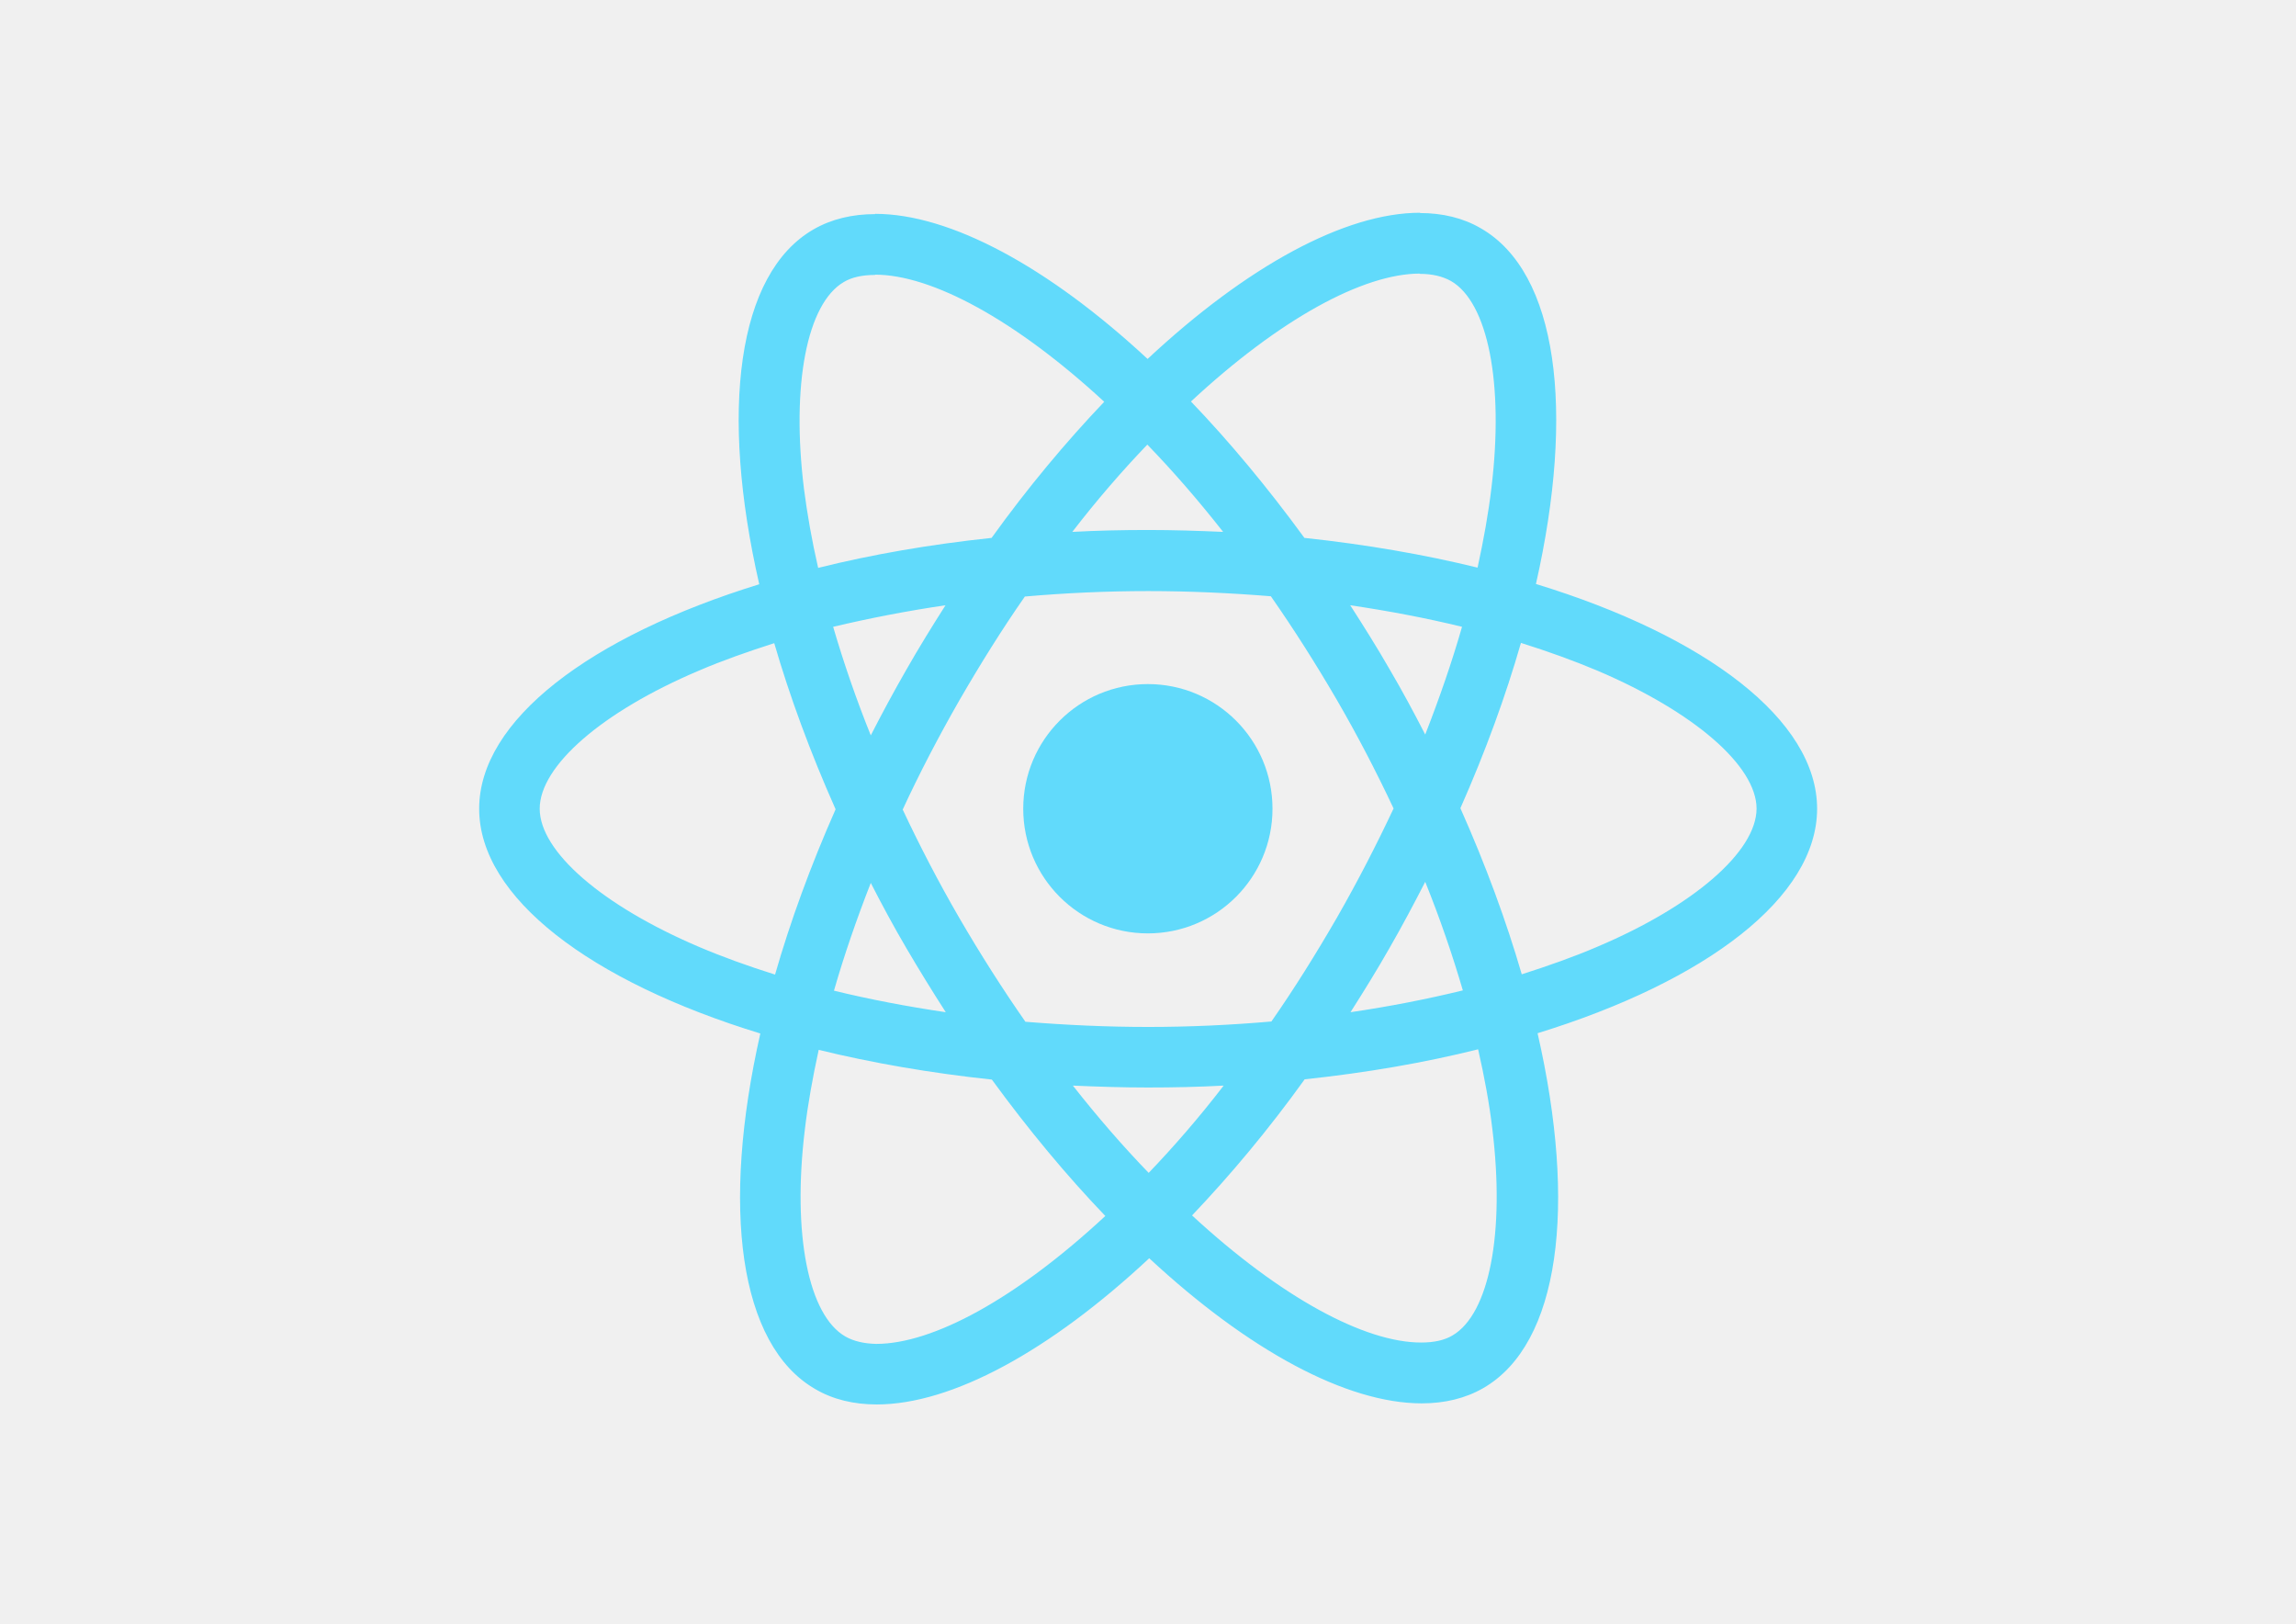
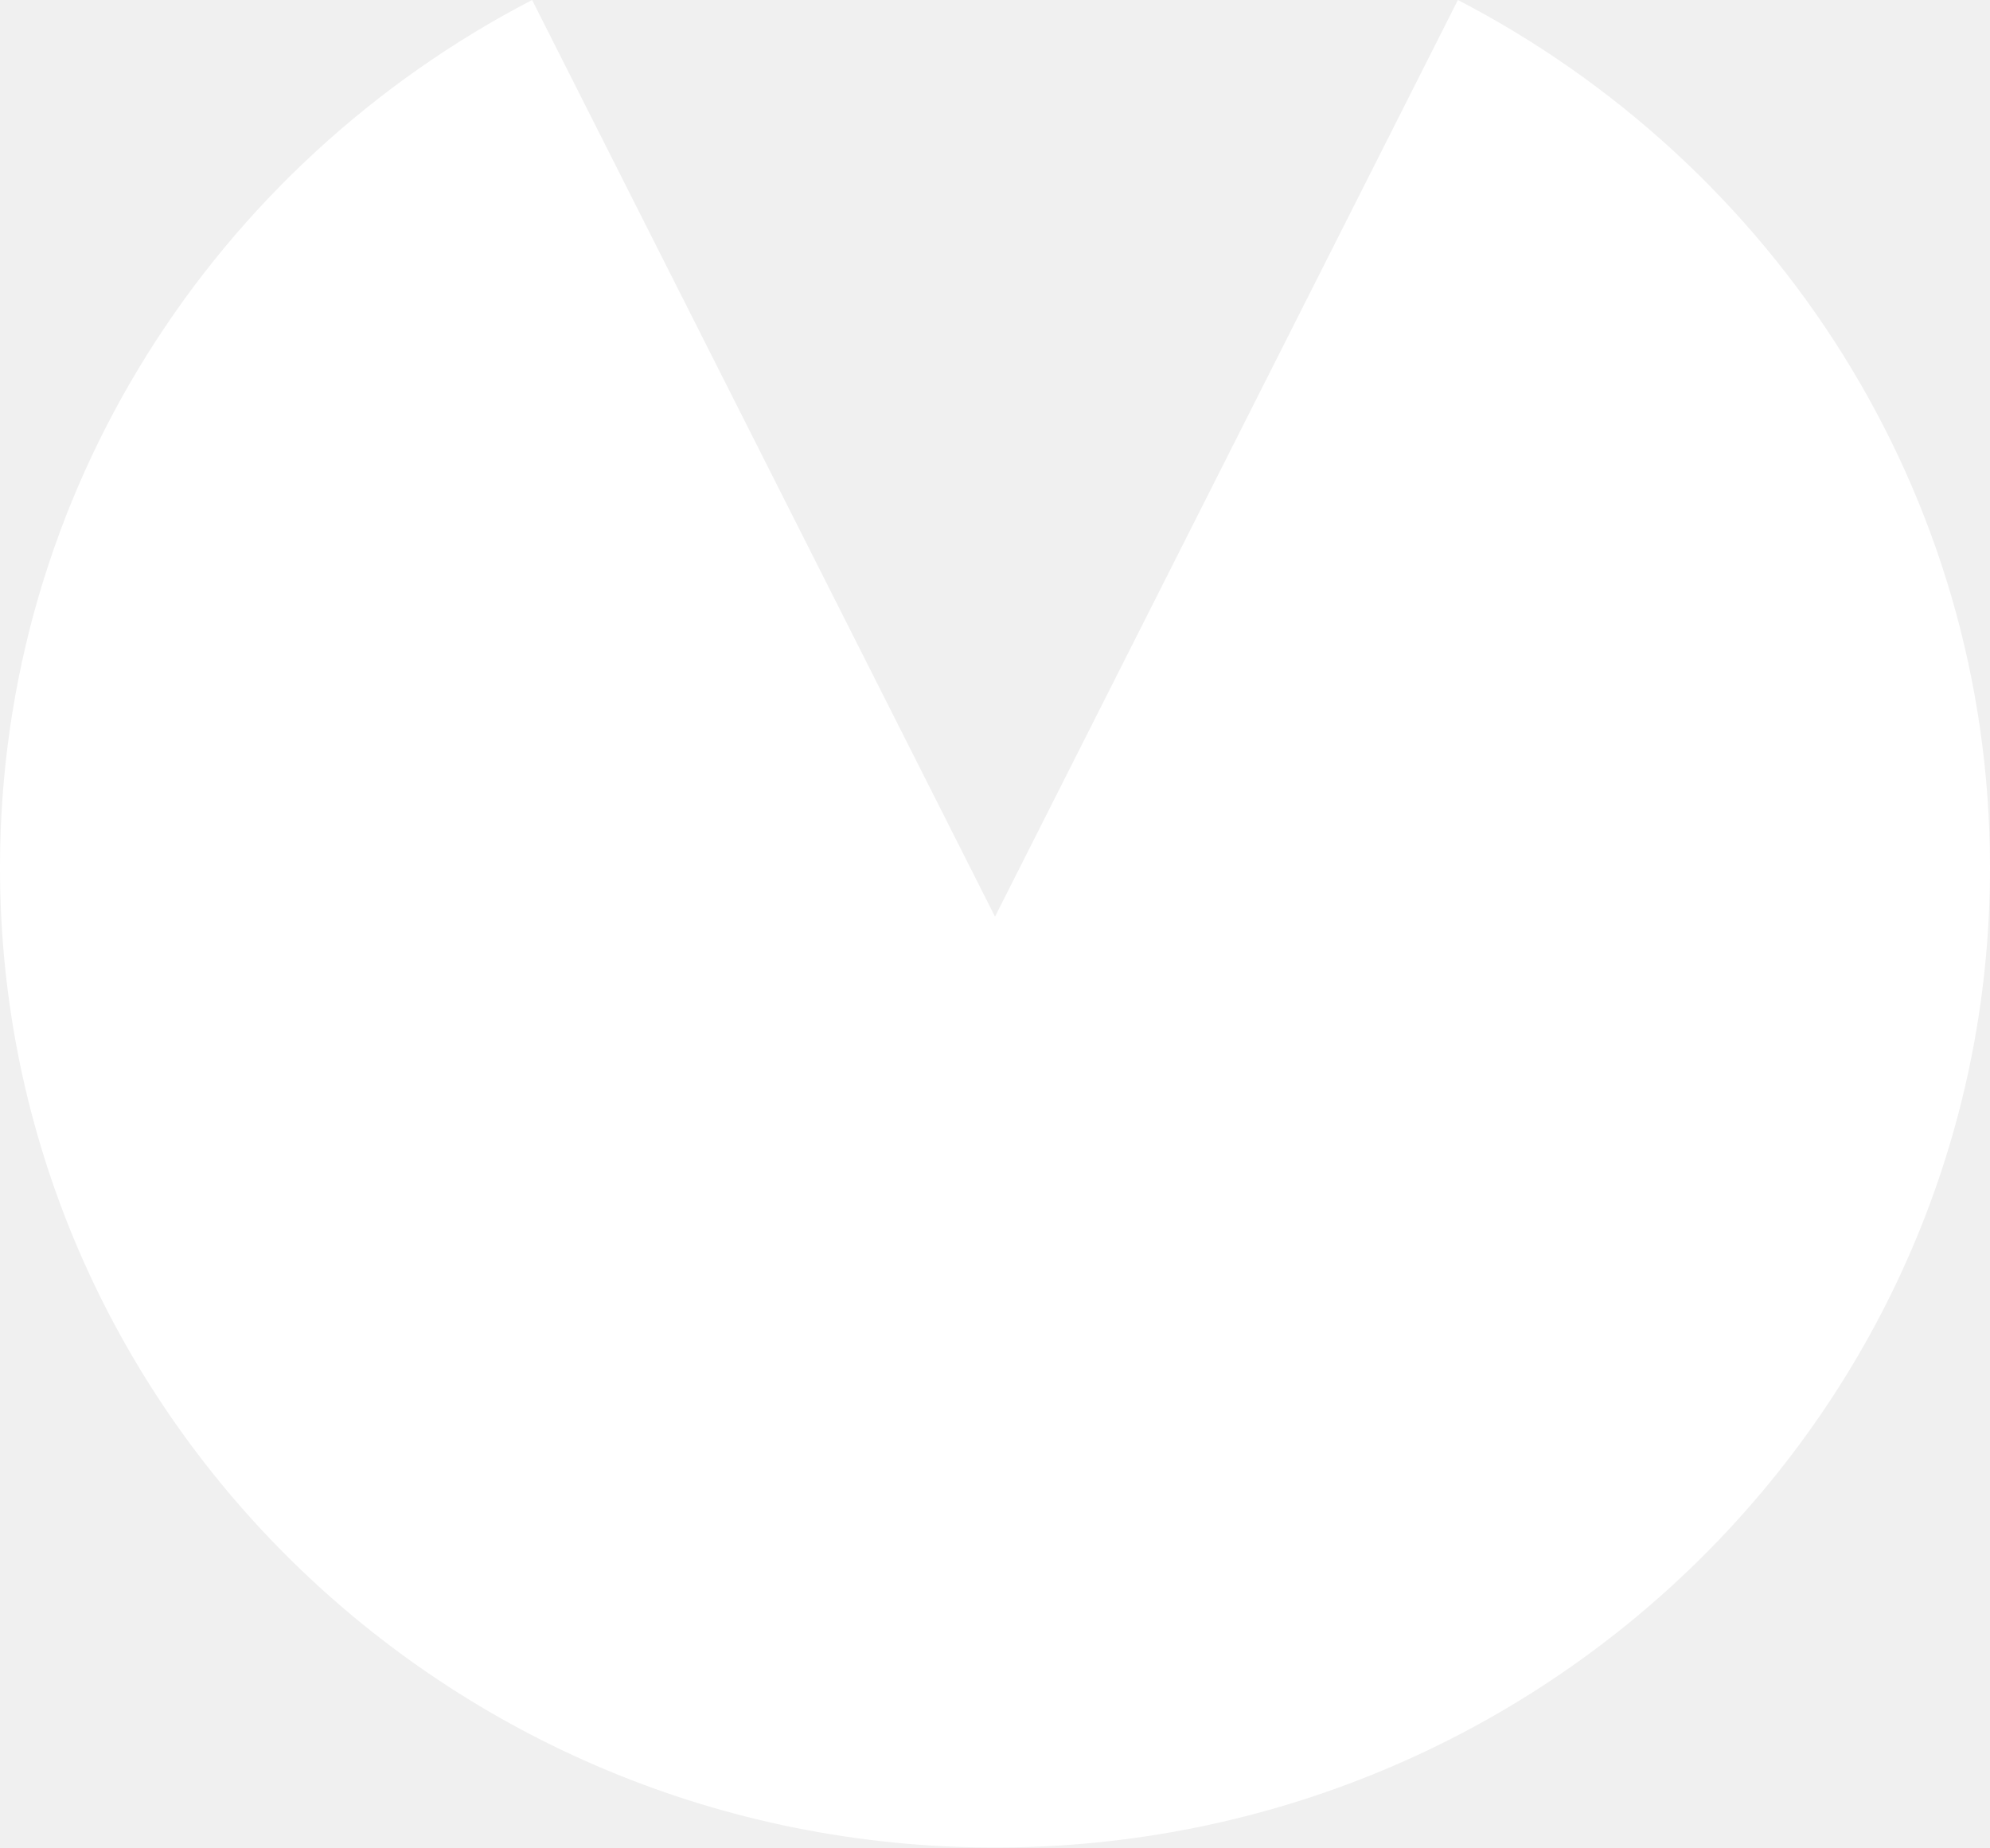
- <svg xmlns="http://www.w3.org/2000/svg" viewBox="0 0 841.9 595.3">
-   <g fill="#61DAFB">
-     <path d="M666.3 296.5c0-32.5-40.7-63.3-103.1-82.4 14.4-63.6 8-114.2-20.2-130.4-6.5-3.8-14.1-5.6-22.4-5.6v22.3c4.6 0 8.3.9 11.4 2.6 13.6 7.8 19.5 37.5 14.9 75.7-1.1 9.4-2.9 19.3-5.1 29.4-19.6-4.8-41-8.5-63.5-10.9-13.5-18.5-27.5-35.3-41.6-50 32.6-30.3 63.2-46.9 84-46.9V78c-27.5 0-63.5 19.6-99.9 53.6-36.4-33.8-72.4-53.2-99.9-53.2v22.3c20.7 0 51.4 16.5 84 46.6-14 14.7-28 31.4-41.3 49.9-22.6 2.4-44 6.1-63.6 11-2.3-10-4-19.7-5.2-29-4.7-38.2 1.1-67.9 14.6-75.8 3-1.8 6.9-2.6 11.5-2.6V78.5c-8.4 0-16 1.8-22.6 5.6-28.1 16.2-34.4 66.7-19.9 130.1-62.2 19.2-102.7 49.9-102.7 82.3 0 32.5 40.7 63.3 103.1 82.4-14.4 63.6-8 114.2 20.2 130.4 6.5 3.8 14.1 5.6 22.5 5.6 27.5 0 63.5-19.6 99.9-53.6 36.4 33.8 72.4 53.2 99.9 53.2 8.4 0 16-1.8 22.6-5.6 28.1-16.2 34.4-66.7 19.9-130.1 62-19.1 102.5-49.9 102.5-82.3zm-130.2-66.7c-3.7 12.9-8.3 26.2-13.5 39.5-4.1-8-8.4-16-13.1-24-4.6-8-9.5-15.8-14.4-23.4 14.2 2.1 27.9 4.7 41 7.9zm-45.8 106.5c-7.8 13.5-15.8 26.3-24.1 38.2-14.9 1.3-30 2-45.2 2-15.1 0-30.2-.7-45-1.9-8.3-11.9-16.4-24.6-24.2-38-7.6-13.1-14.5-26.4-20.8-39.8 6.2-13.4 13.2-26.8 20.7-39.9 7.8-13.5 15.8-26.3 24.1-38.2 14.9-1.3 30-2 45.2-2 15.1 0 30.2.7 45 1.9 8.3 11.9 16.4 24.6 24.2 38 7.6 13.1 14.5 26.4 20.8 39.8-6.3 13.4-13.2 26.8-20.7 39.9zm32.3-13c5.4 13.4 10 26.8 13.8 39.8-13.1 3.2-26.9 5.9-41.2 8 4.9-7.7 9.8-15.6 14.4-23.7 4.6-8 8.9-16.1 13-24.1zM421.2 430c-9.3-9.6-18.6-20.3-27.8-32 9 .4 18.2.7 27.5.7 9.4 0 18.7-.2 27.8-.7-9 11.7-18.3 22.4-27.5 32zm-74.4-58.9c-14.2-2.1-27.9-4.7-41-7.9 3.7-12.9 8.3-26.2 13.5-39.5 4.1 8 8.4 16 13.1 24 4.7 8 9.5 15.8 14.4 23.4zM420.7 163c9.3 9.6 18.6 20.3 27.8 32-9-.4-18.2-.7-27.5-.7-9.4 0-18.7.2-27.8.7 9-11.7 18.3-22.4 27.5-32zm-74 58.9c-4.9 7.7-9.8 15.6-14.4 23.7-4.6 8-8.9 16-13 24-5.4-13.4-10-26.8-13.8-39.8 13.1-3.1 26.9-5.8 41.2-7.9zm-90.5 125.2c-35.4-15.1-58.3-34.9-58.3-50.6 0-15.7 22.9-35.6 58.3-50.6 8.6-3.7 18-7 27.7-10.1 5.7 19.6 13.2 40 22.5 60.9-9.2 20.8-16.6 41.1-22.2 60.6-9.9-3.1-19.3-6.5-28-10.2zM310 490c-13.6-7.8-19.5-37.5-14.9-75.7 1.1-9.4 2.9-19.3 5.1-29.4 19.6 4.8 41 8.5 63.5 10.9 13.5 18.5 27.5 35.3 41.6 50-32.6 30.3-63.2 46.9-84 46.9-4.5-.1-8.3-1-11.3-2.7zm237.2-76.2c4.7 38.2-1.1 67.9-14.6 75.8-3 1.8-6.9 2.6-11.5 2.6-20.7 0-51.4-16.5-84-46.6 14-14.7 28-31.4 41.3-49.9 22.6-2.4 44-6.1 63.6-11 2.3 10.1 4.1 19.8 5.2 29.1zm38.5-66.7c-8.6 3.7-18 7-27.7 10.1-5.7-19.6-13.2-40-22.5-60.9 9.2-20.8 16.6-41.1 22.2-60.6 9.9 3.1 19.3 6.5 28.1 10.2 35.4 15.1 58.3 34.9 58.3 50.6-.1 15.7-23 35.6-58.4 50.6zM320.8 78.4z" />
-     <circle cx="420.9" cy="296.5" r="45.7" />
-     <path d="M520.5 78.1z" />
-   </g>
+ <svg xmlns="http://www.w3.org/2000/svg" width="28" height="26">
+   <path fill="#FFF" fill-rule="evenodd" d="M20.513 0C24.965 2.309 28 6.91 28 12.21 28 19.826 21.732 26 14 26S0 19.826 0 12.21C0 6.91 3.035 2.309 7.487 0L14 12.9z" />
</svg>
